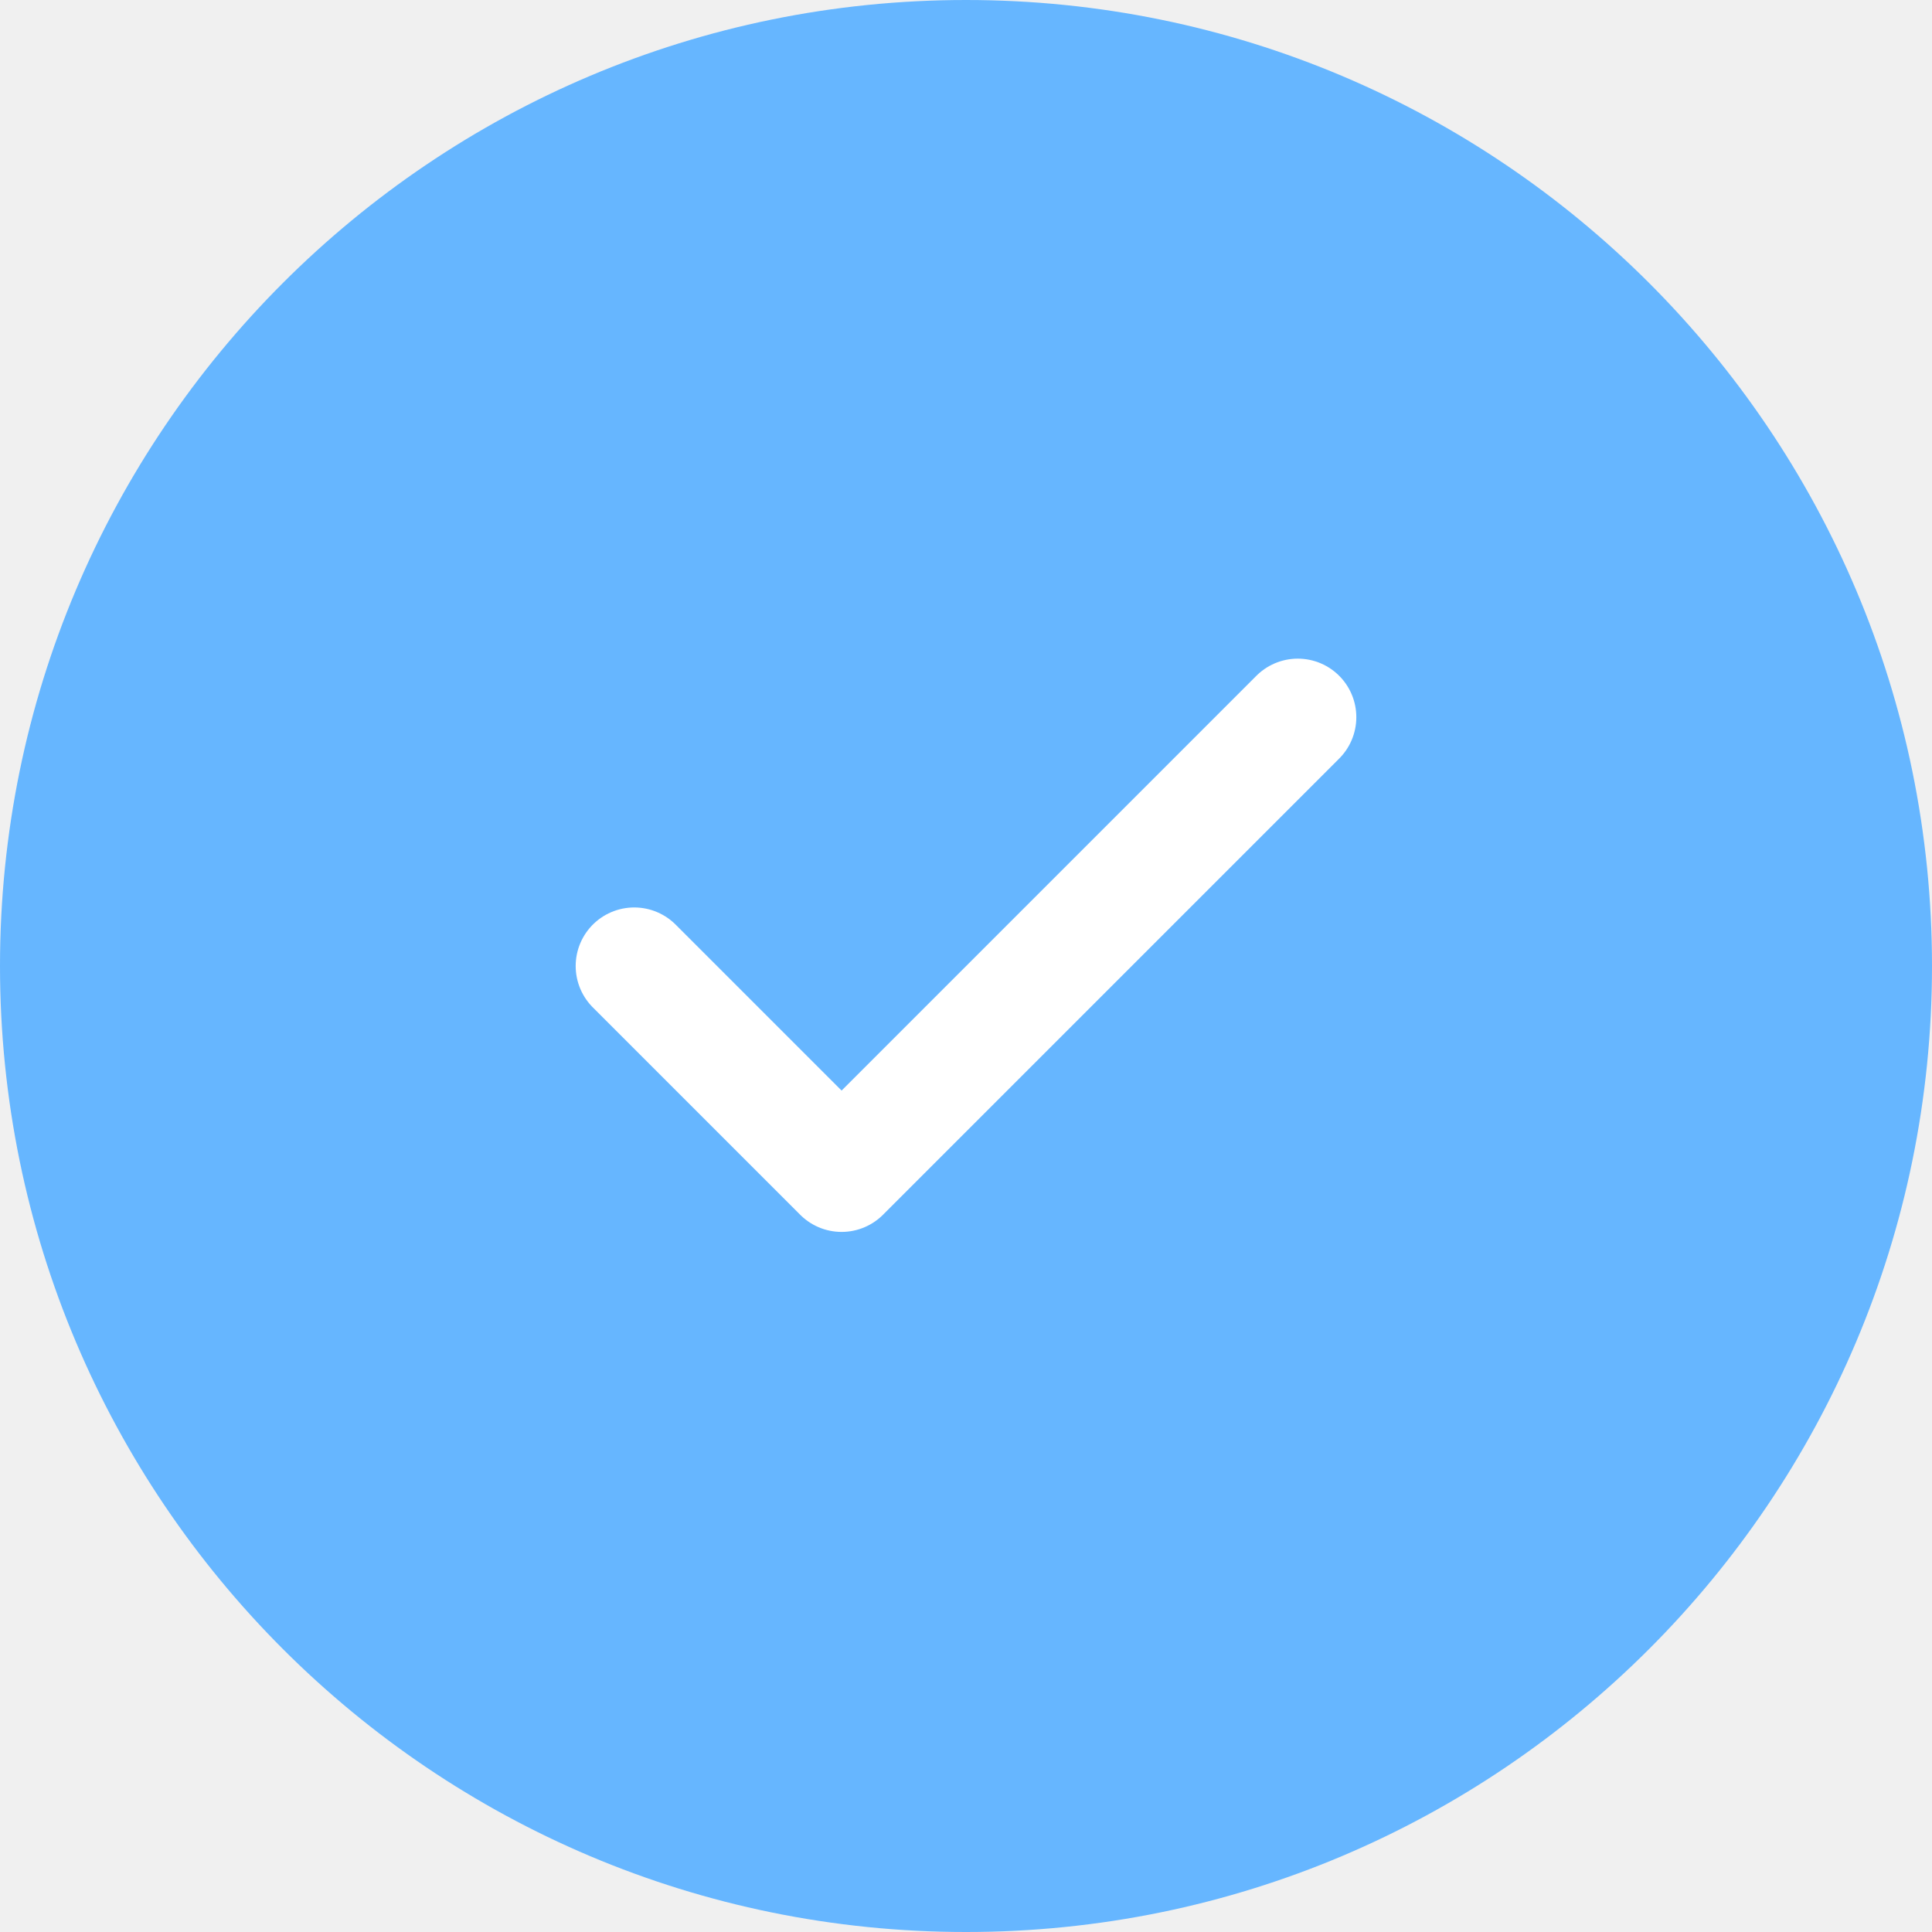
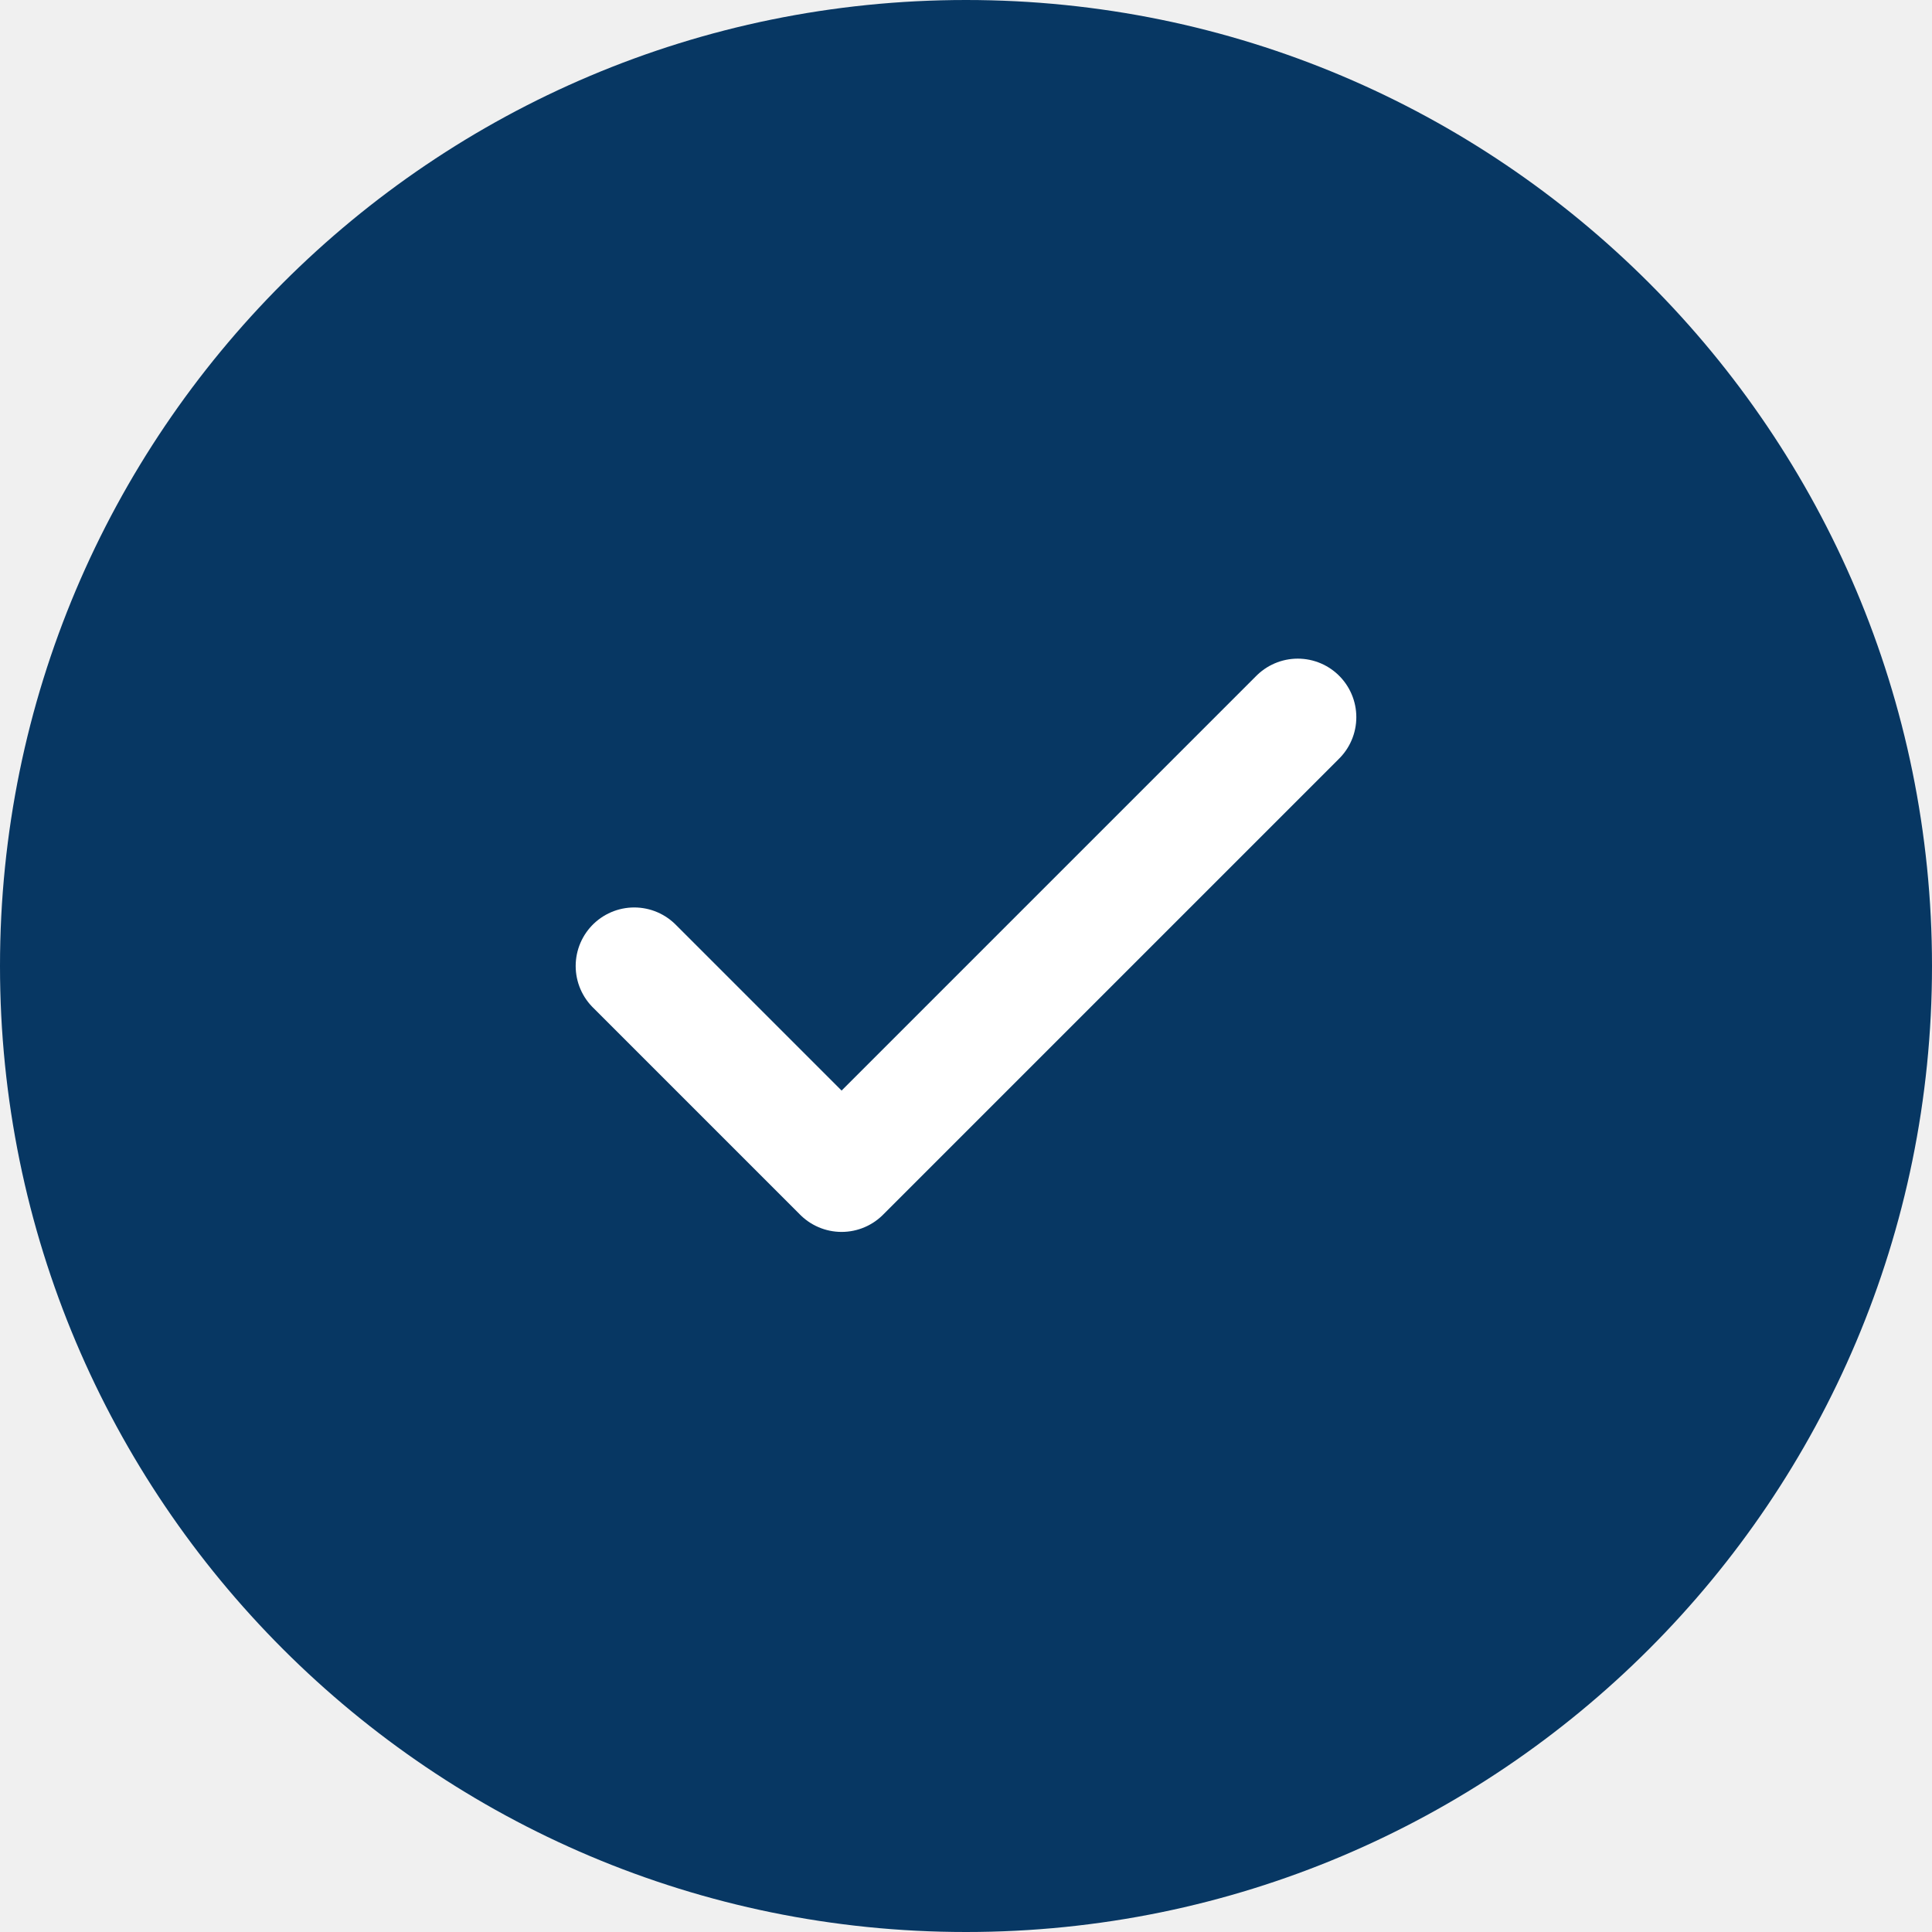
<svg xmlns="http://www.w3.org/2000/svg" width="33" height="33" viewBox="0 0 33 33" fill="none">
-   <circle cx="16.5" cy="16.5" r="16.5" fill="#66B6FF" />
+   <circle cx="16.5" cy="16.5" r="16.5" fill="#073763" />
  <path d="M22.167 12.25L14.375 20.042L10.833 16.5" stroke="white" stroke-width="2" stroke-linecap="round" stroke-linejoin="round" />
</svg>
